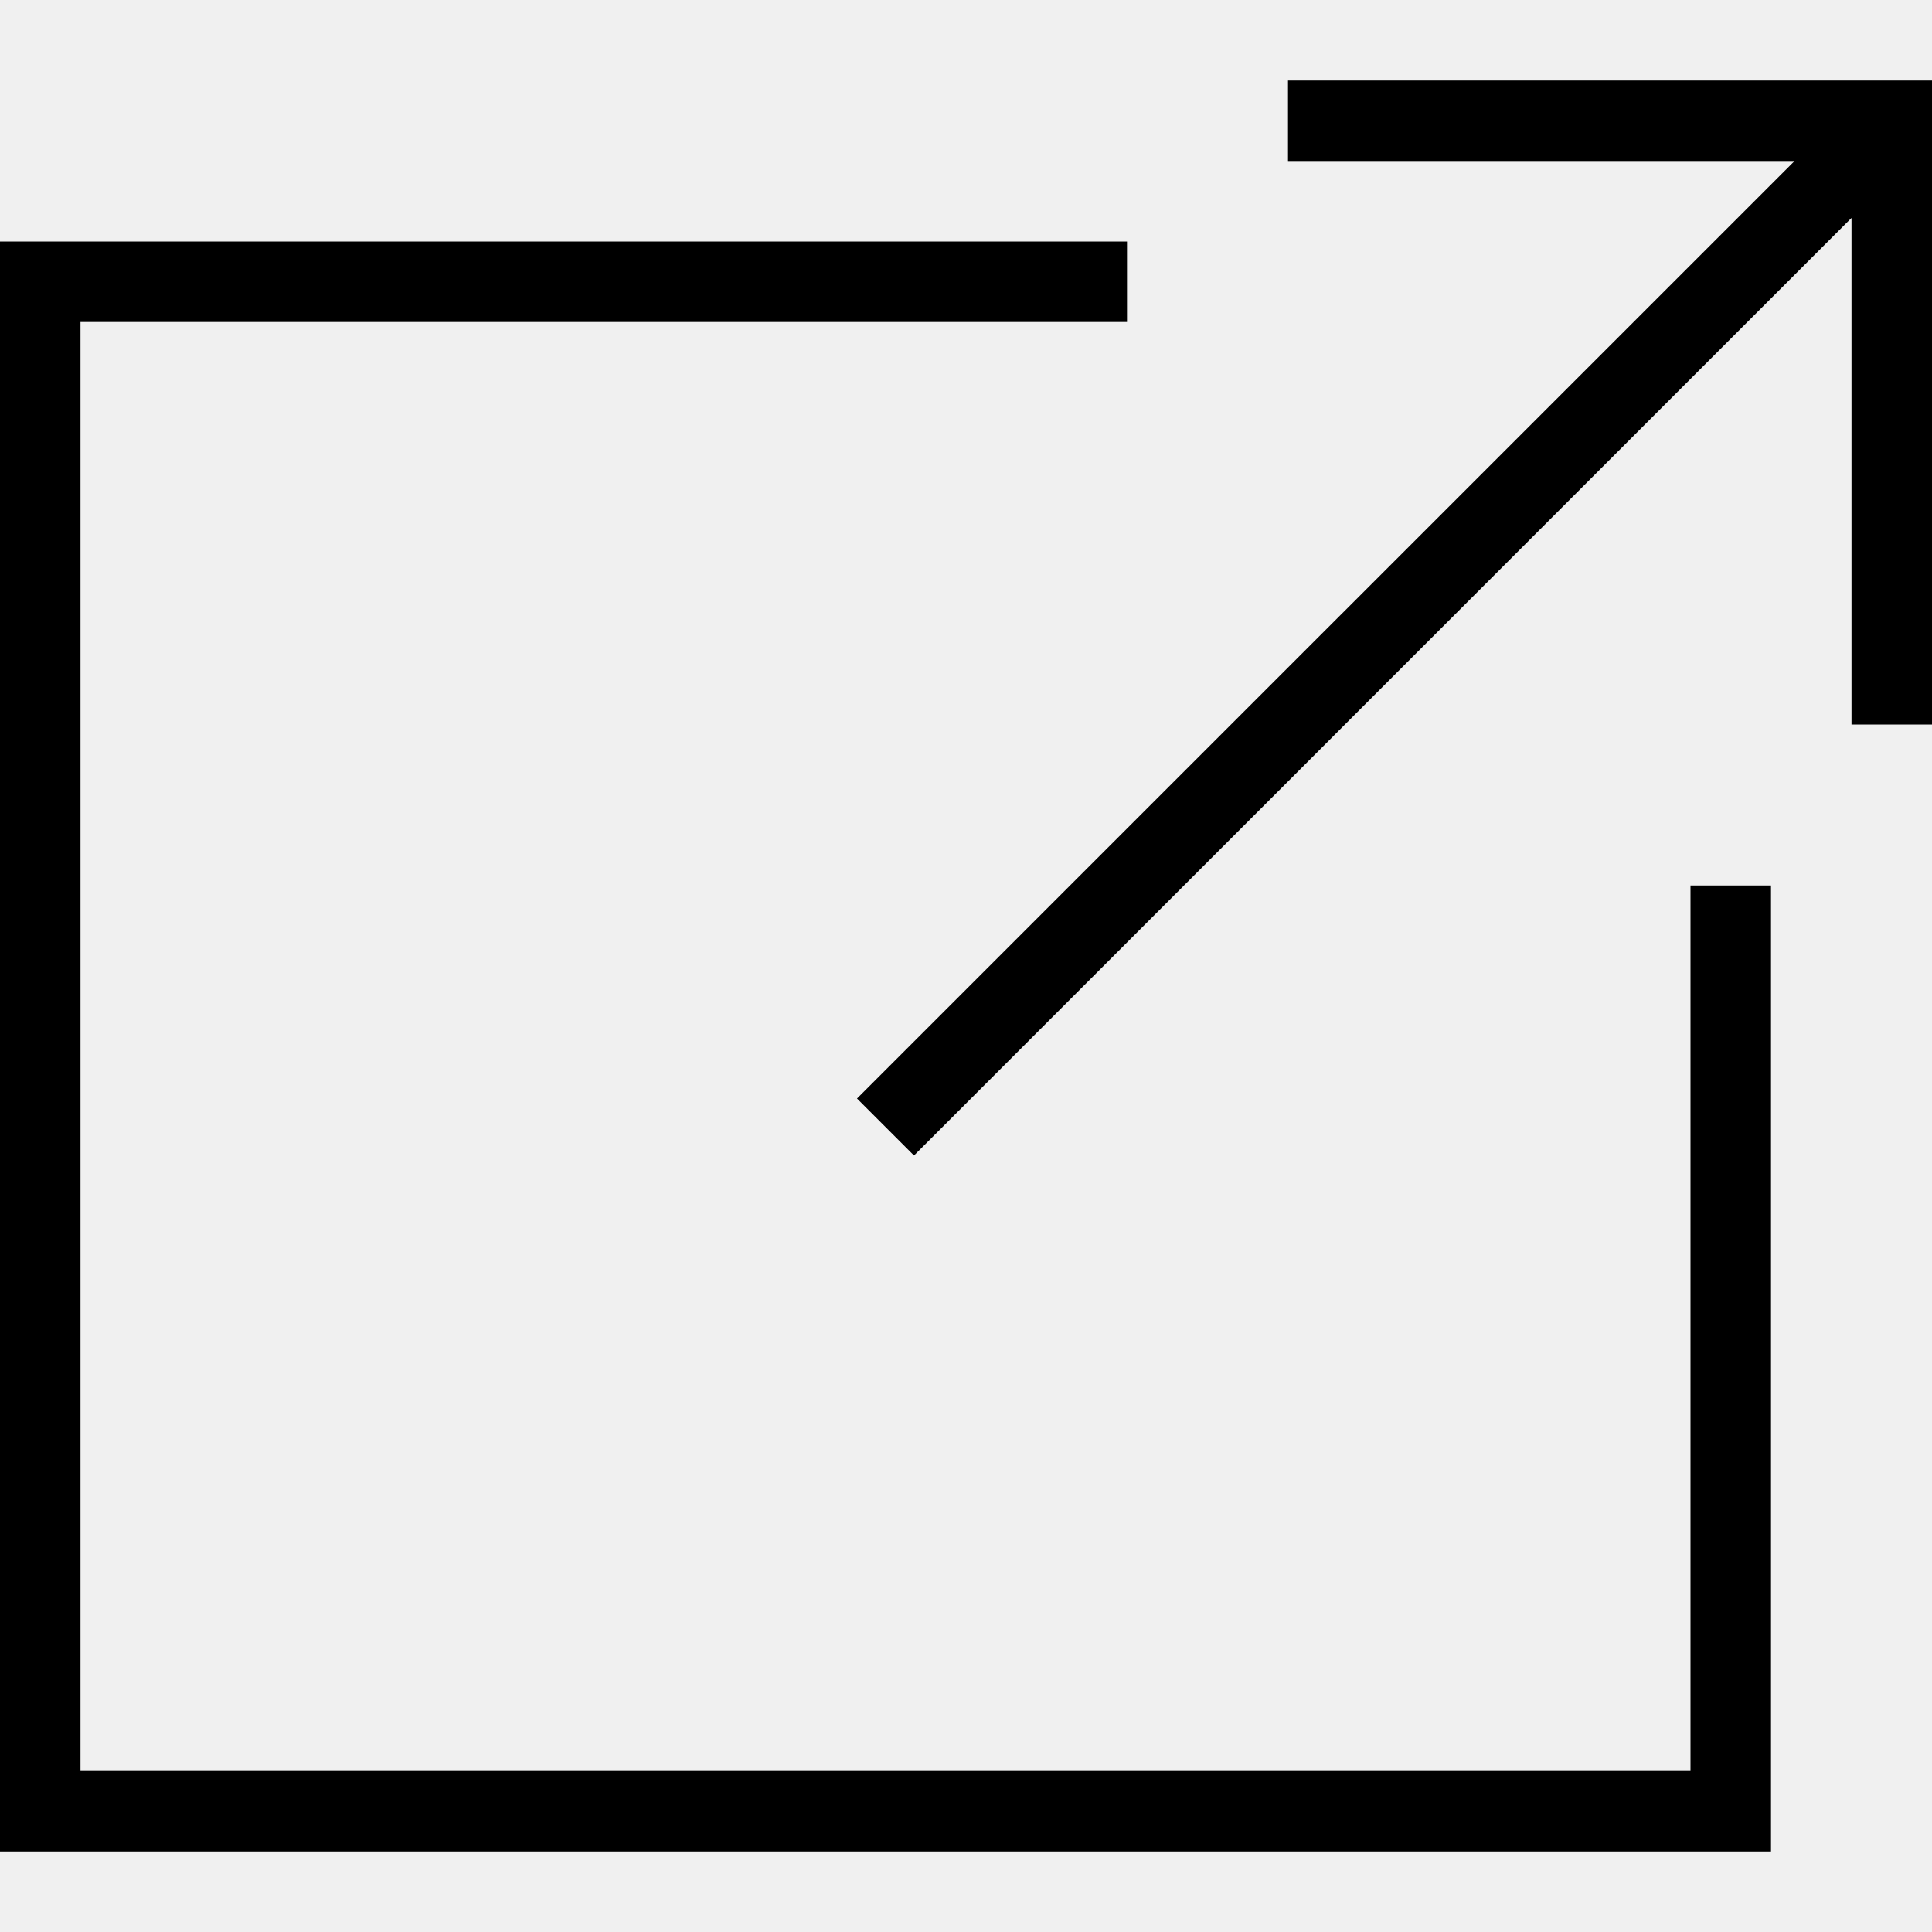
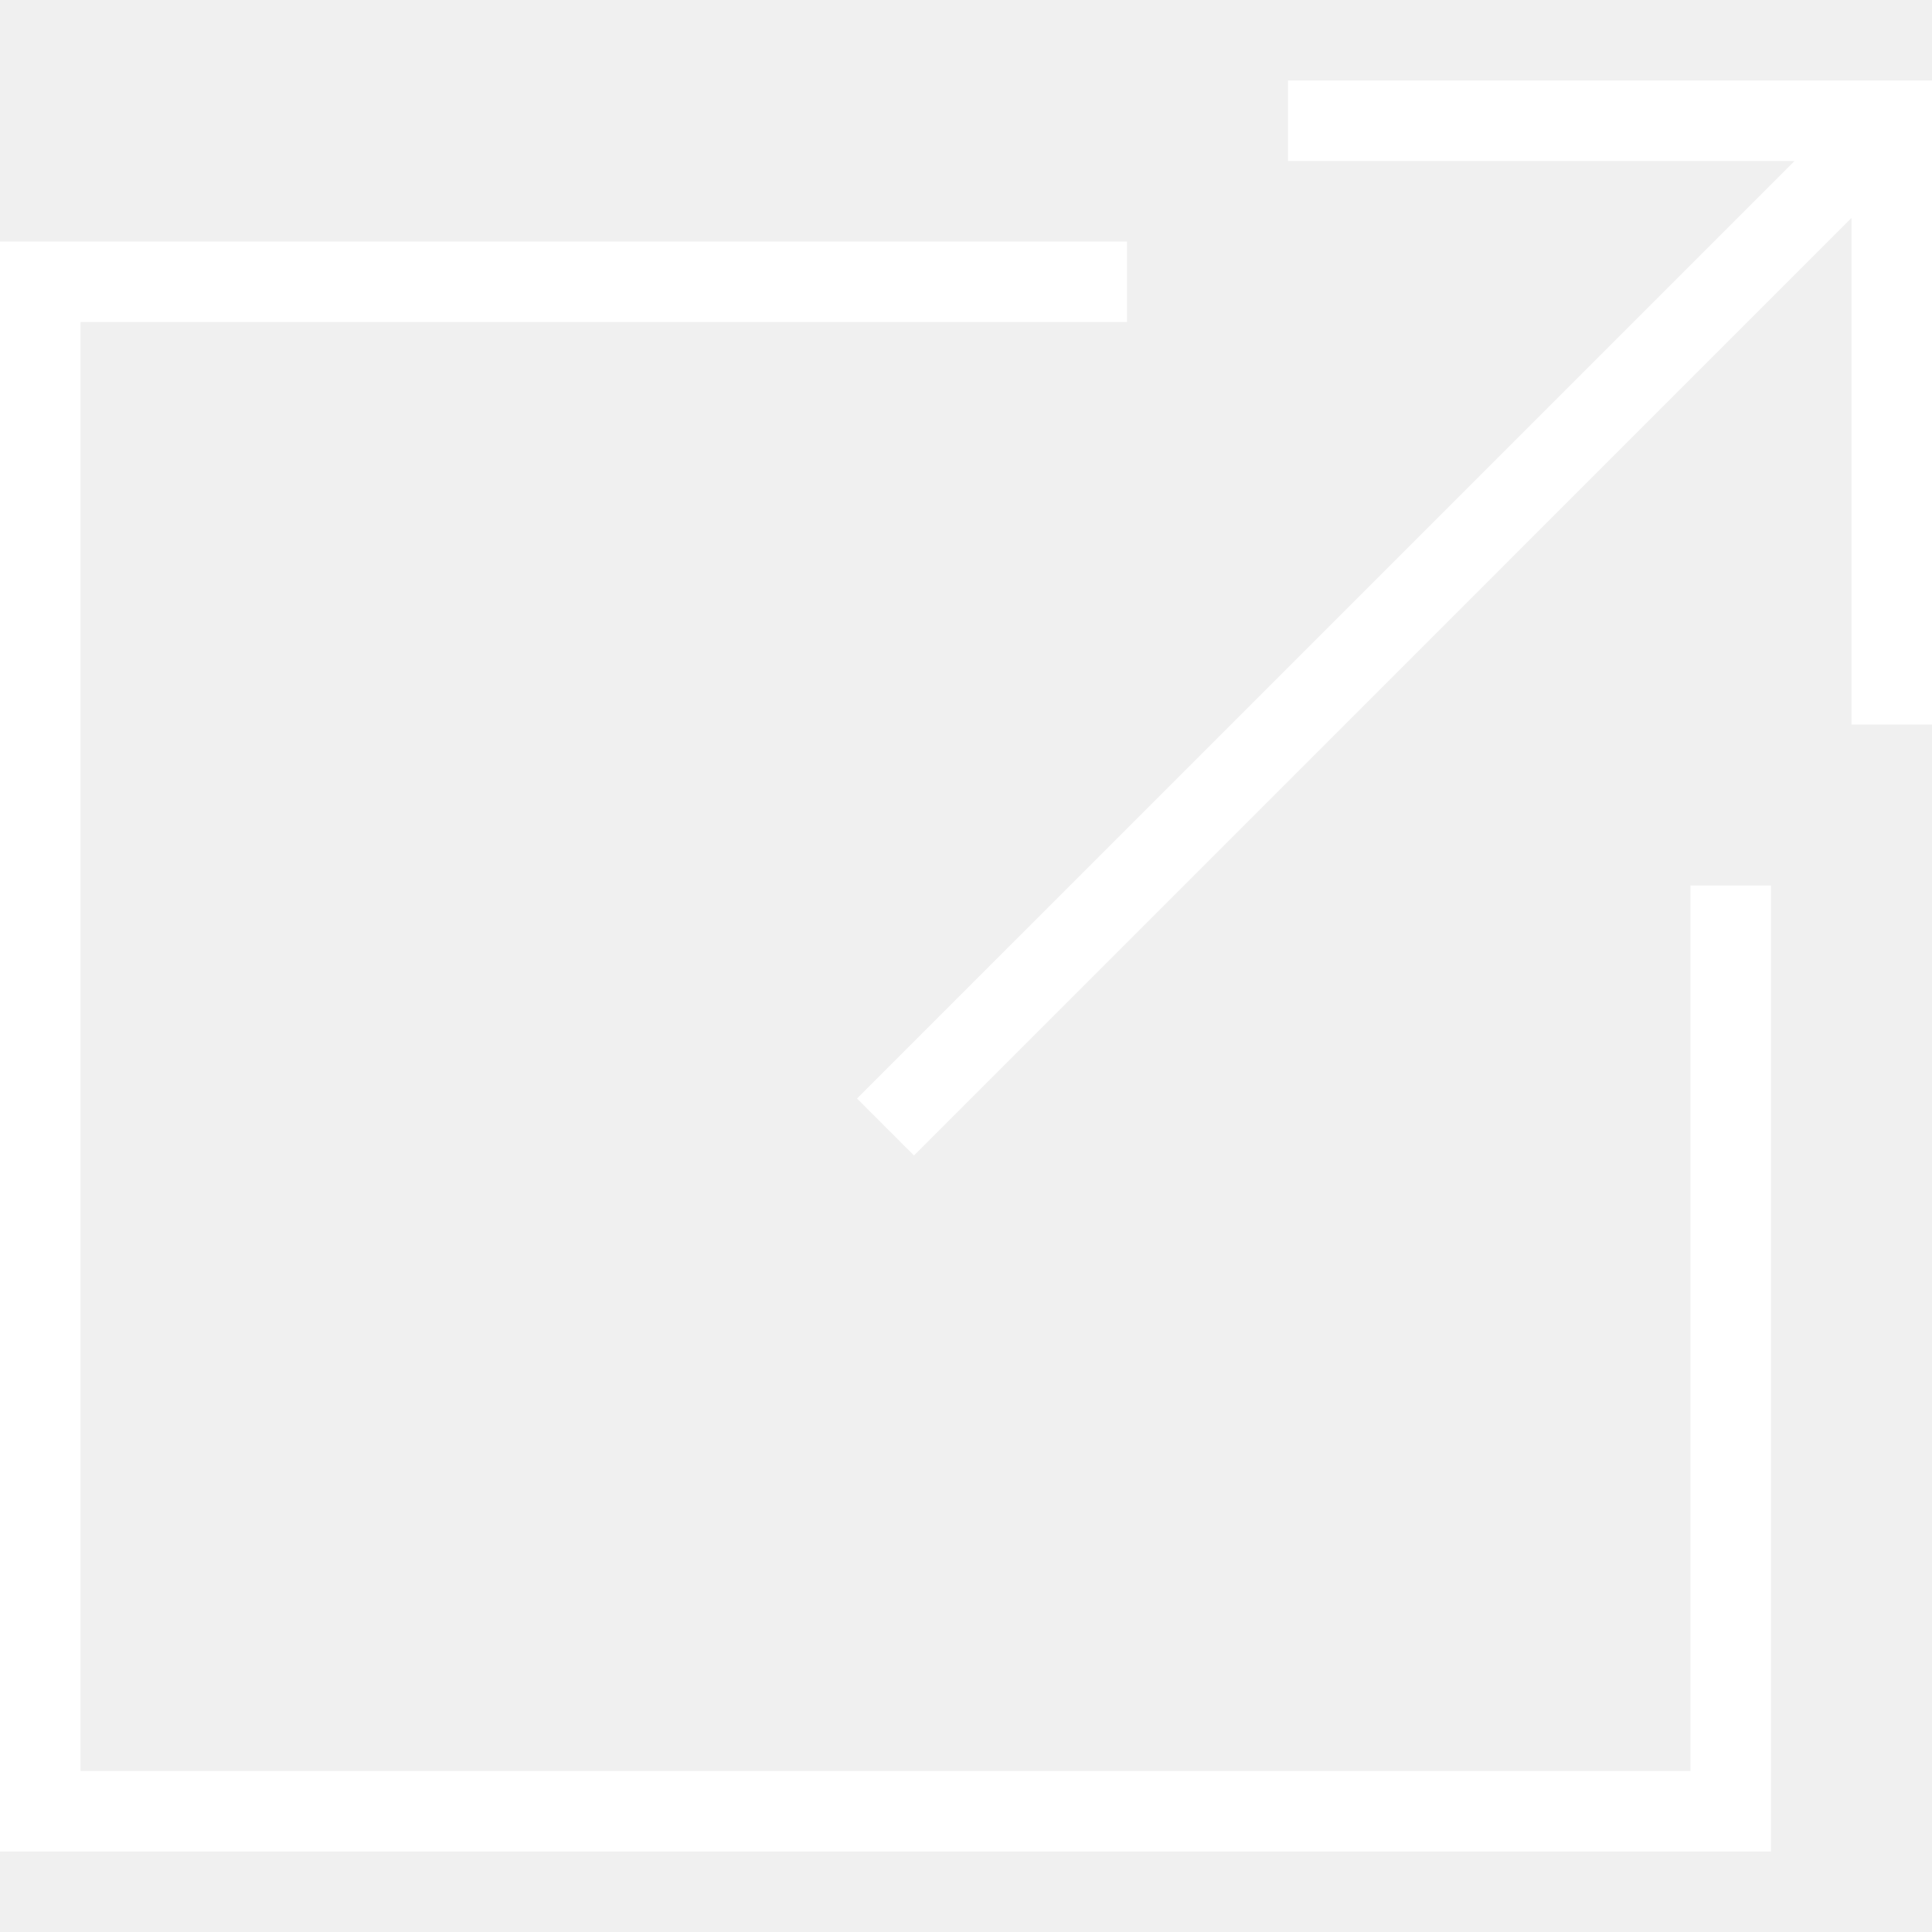
- <svg xmlns="http://www.w3.org/2000/svg" width="24" height="24" fill-rule="evenodd" clip-rule="evenodd">
+ <svg xmlns="http://www.w3.org/2000/svg" width="24" height="24" fill="#fff" fill-rule="evenodd" clip-rule="evenodd">
  <path d="M14 4h-13v18h20v-11h1v12h-22v-20h14v1zm10 5h-1v-6.293l-11.646 11.647-.708-.708 11.647-11.646h-6.293v-1h8v8z" />
</svg>
